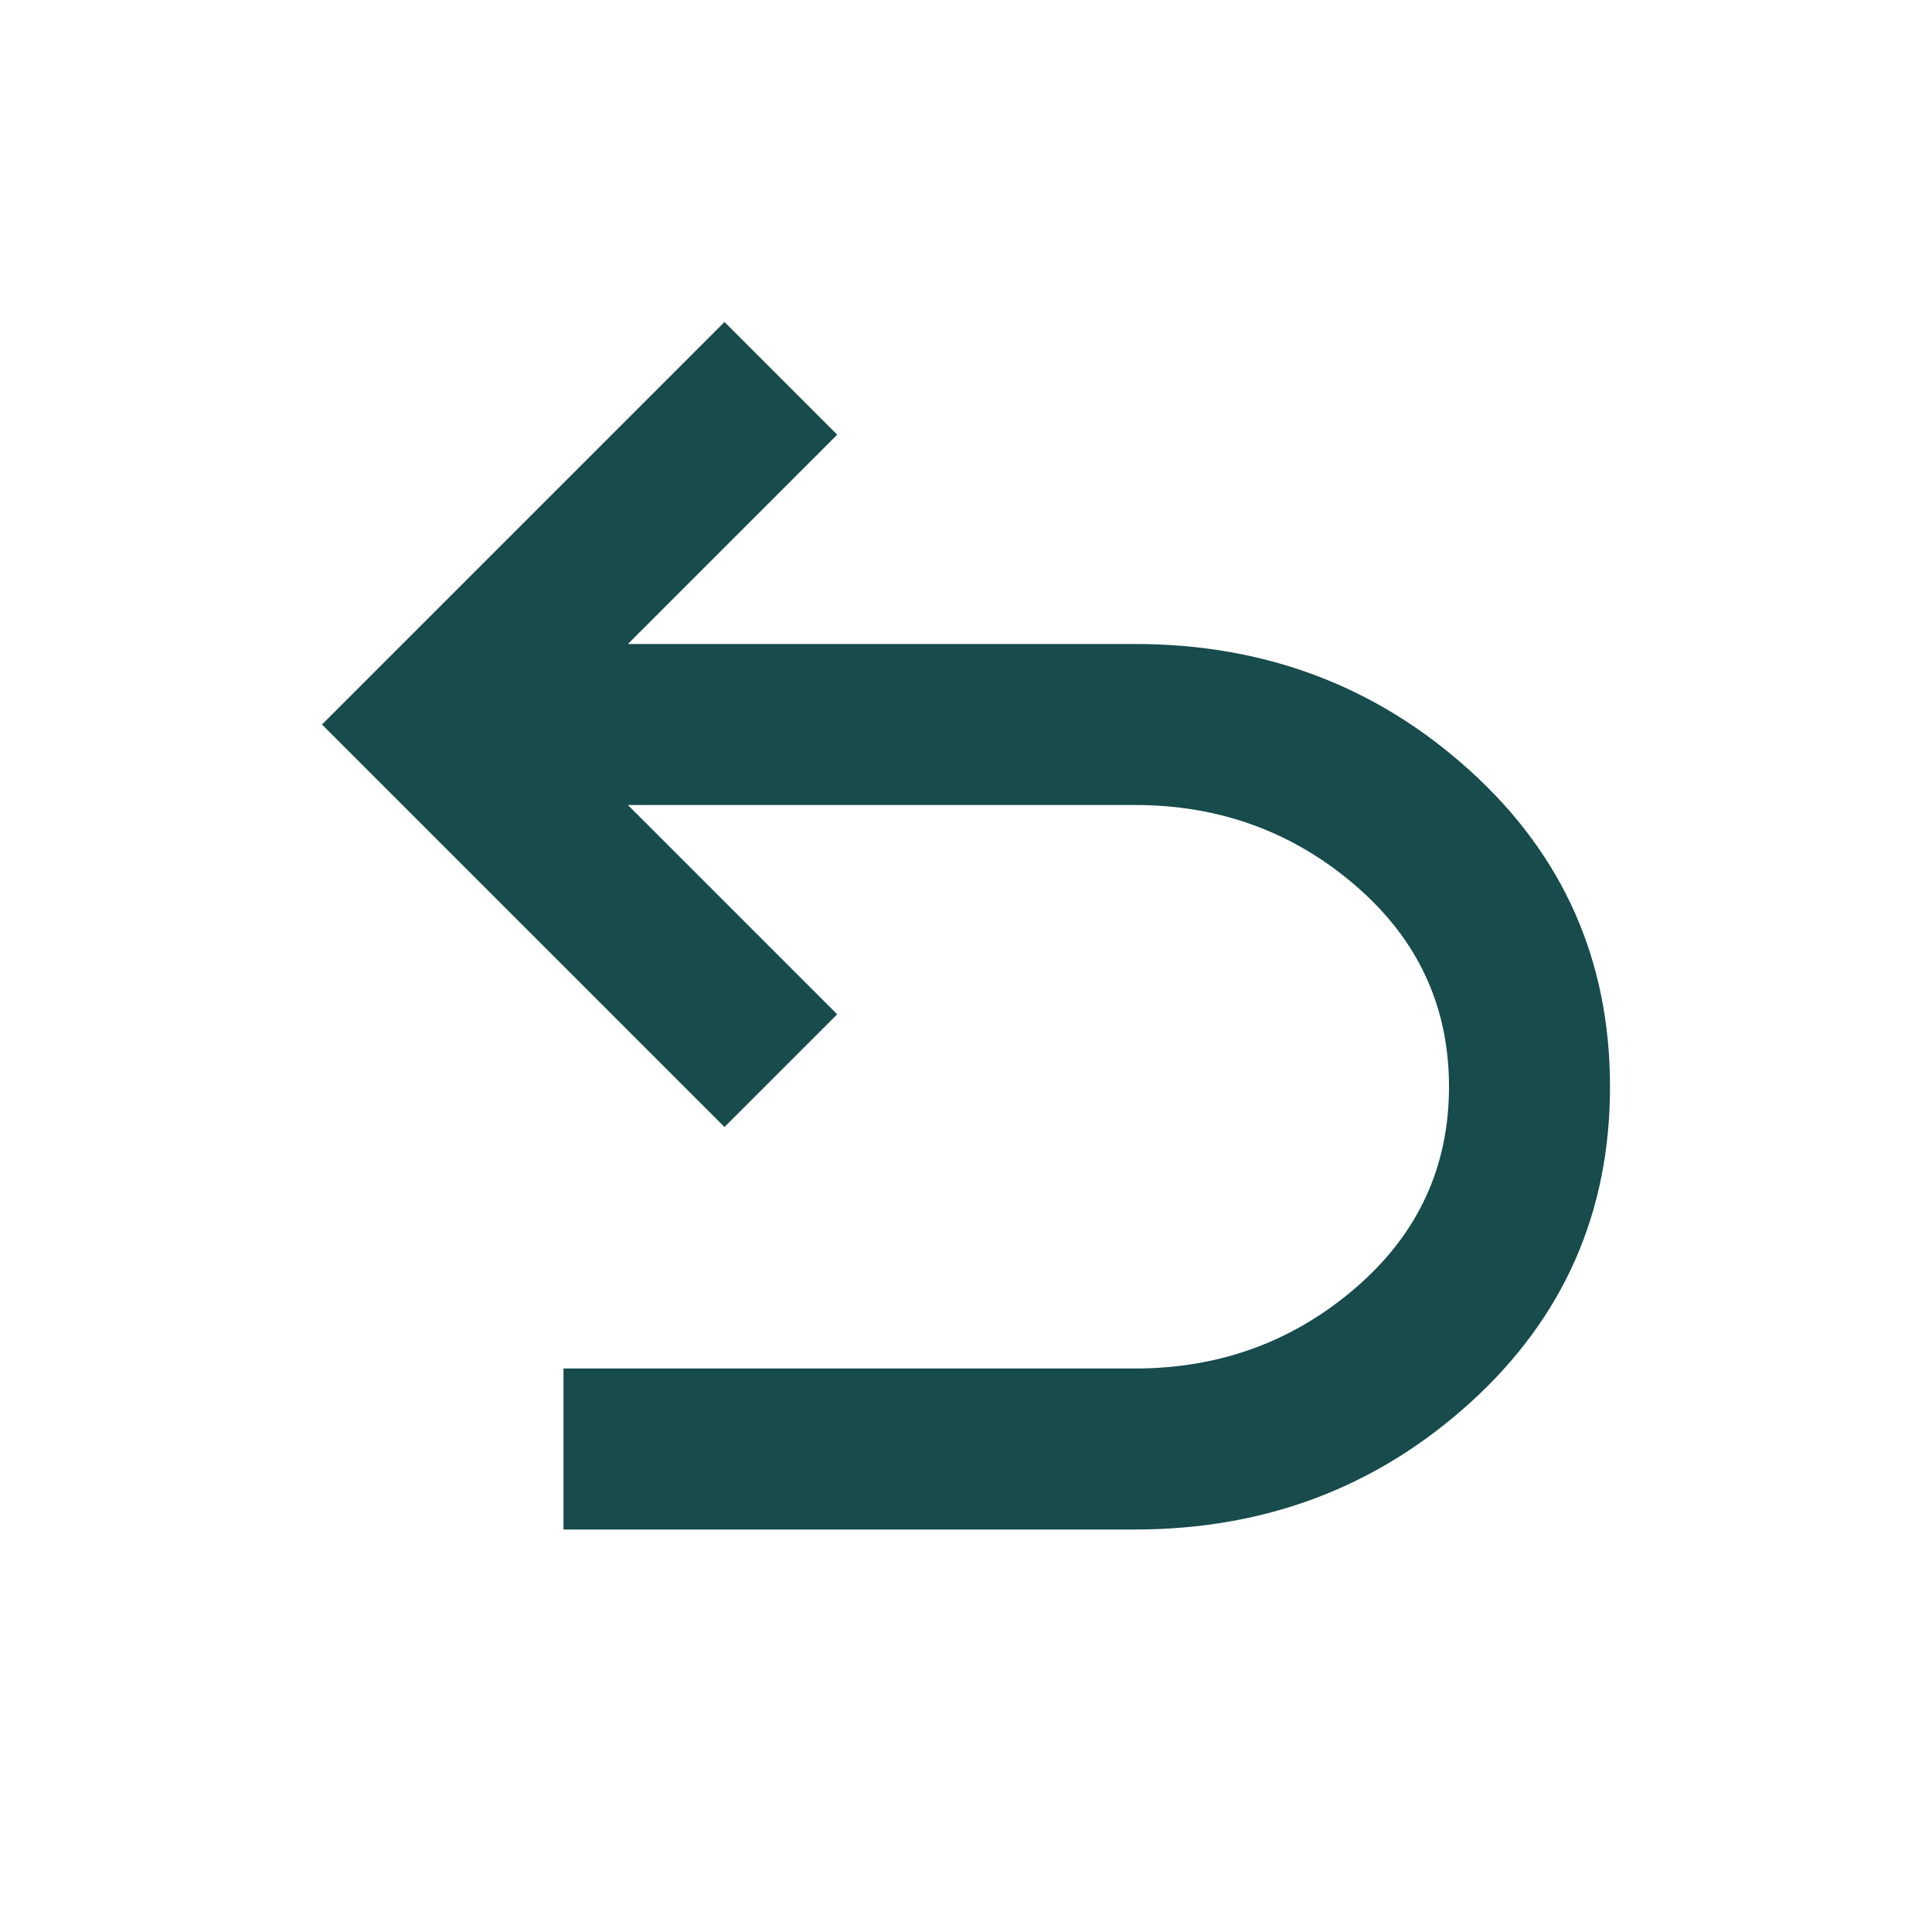
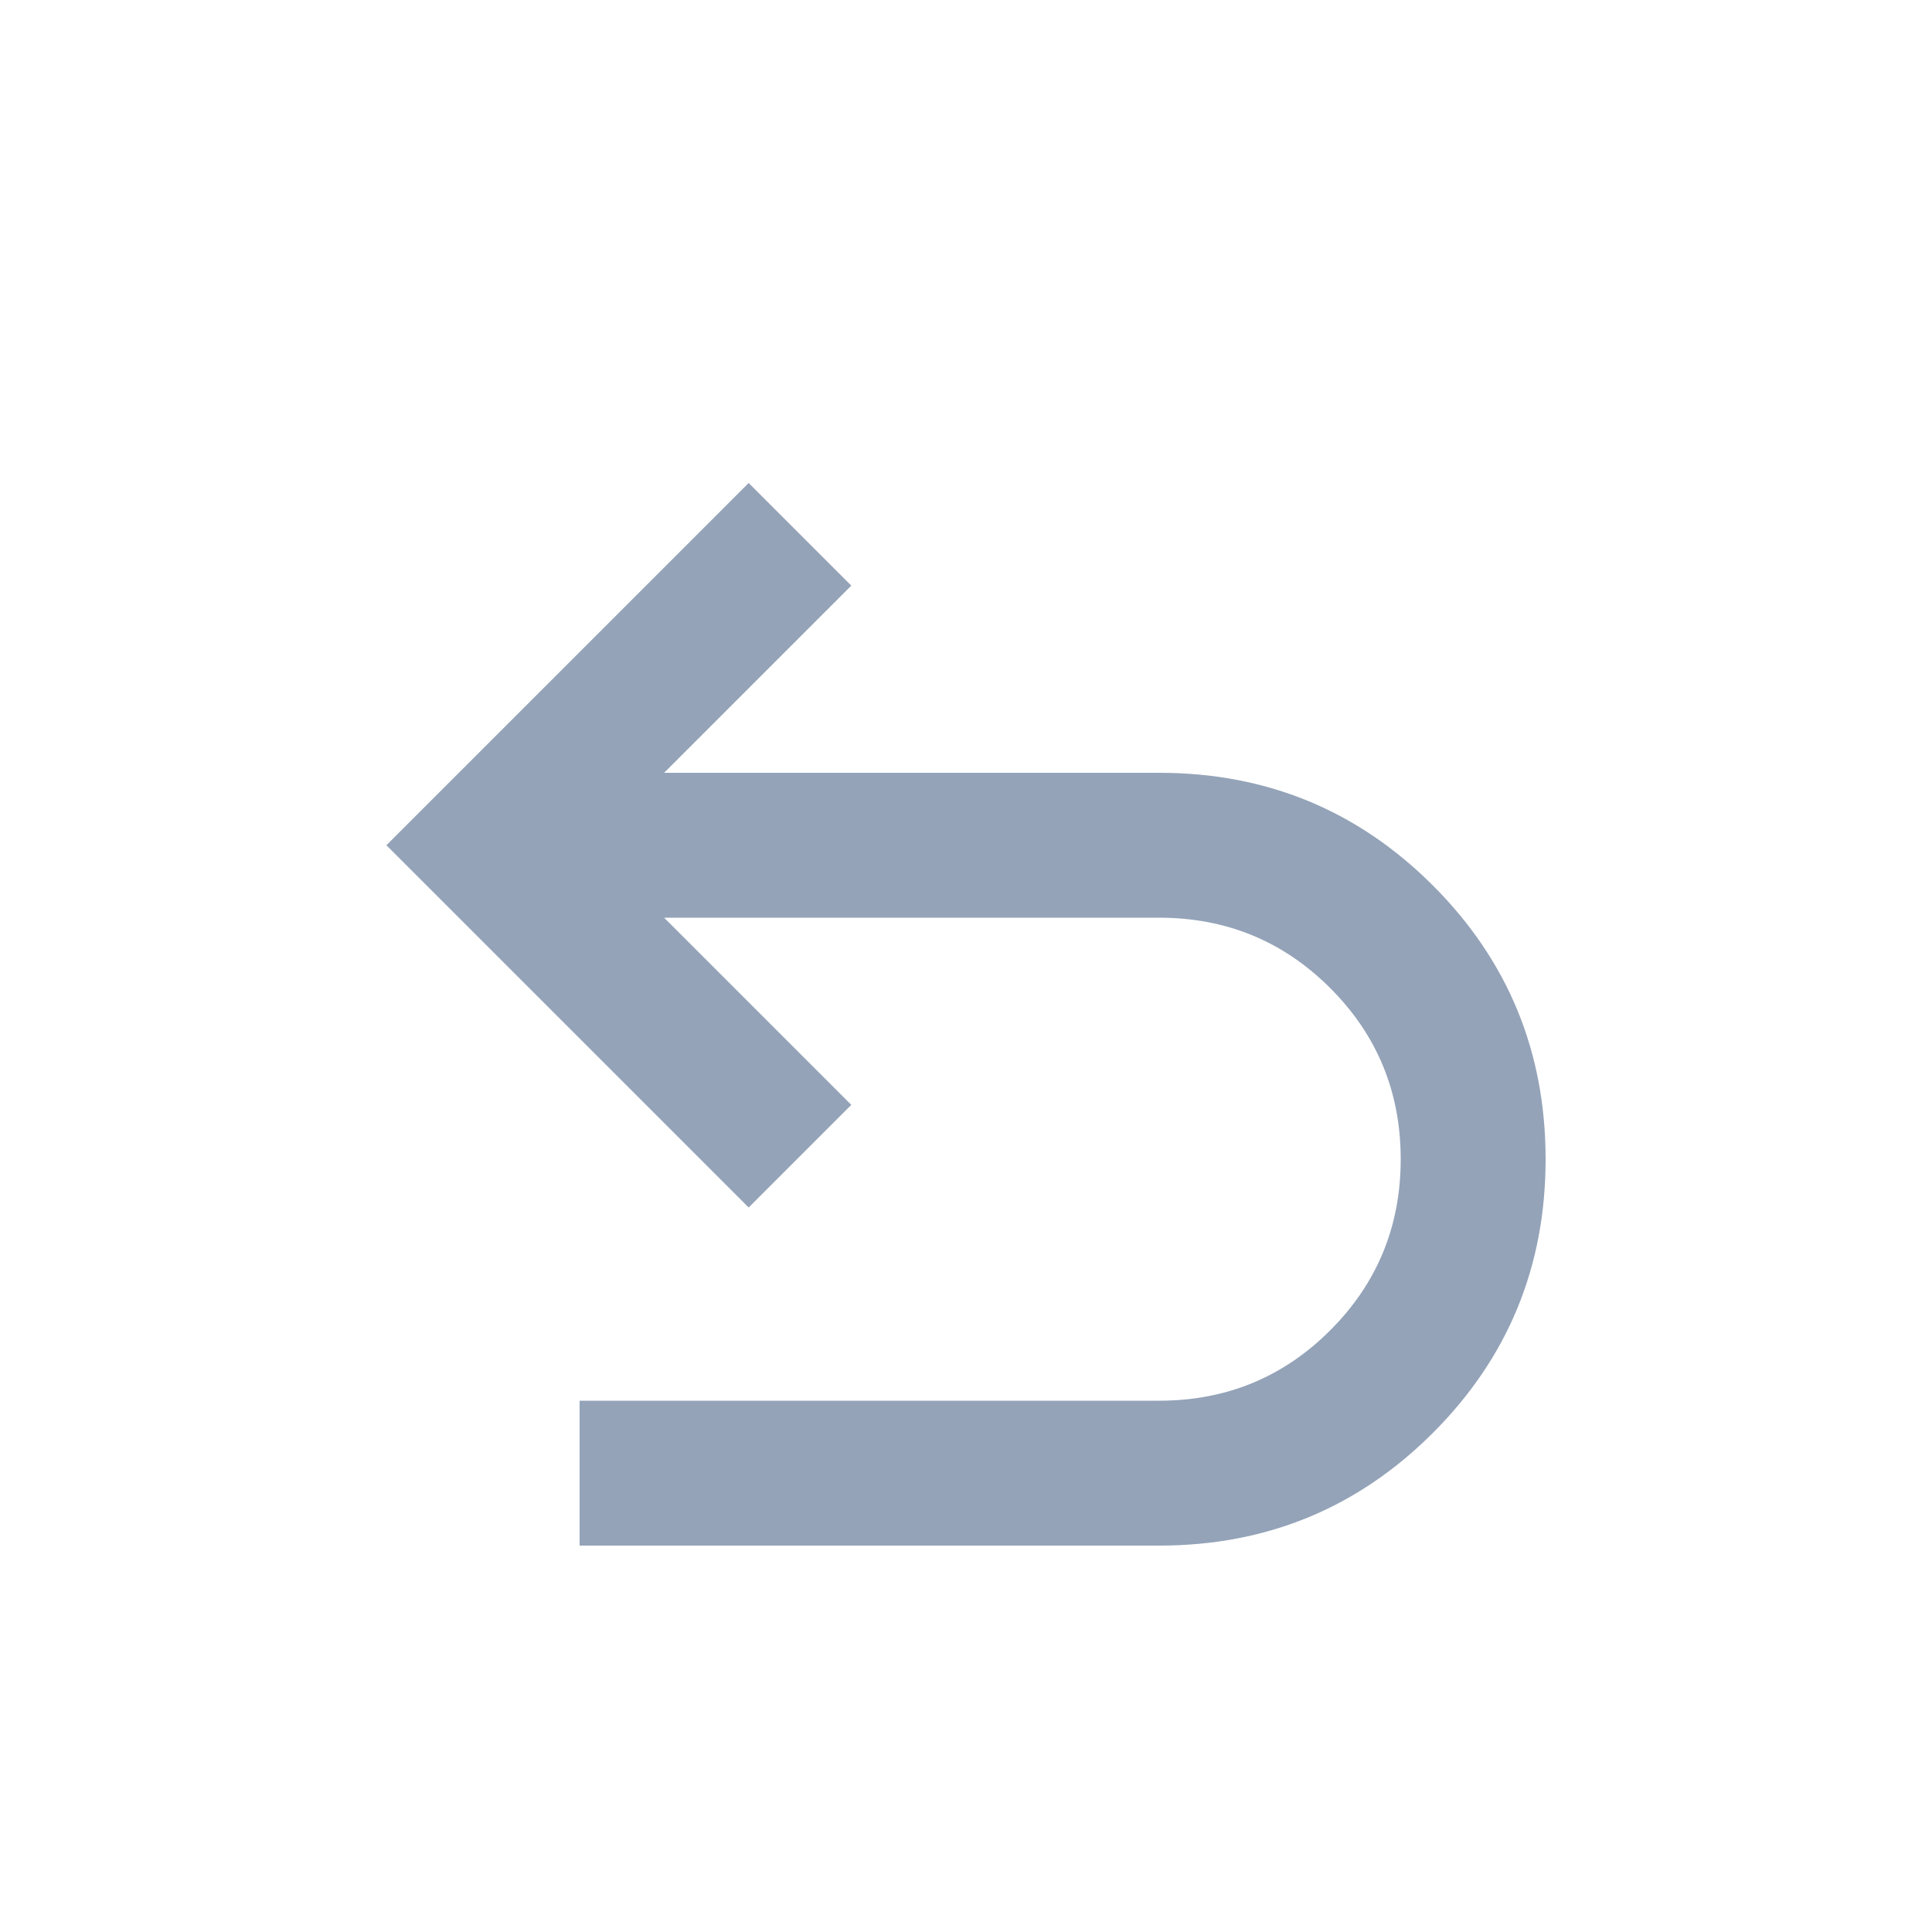
- <svg xmlns="http://www.w3.org/2000/svg" height="24px" viewBox="0 -960 960 960" width="24px" fill="#174B4C">
-   <path d="M280-200v-80h284q63 0 109.5-40T720-420q0-60-46.5-100T564-560H312l104 104-56 56-200-200 200-200 56 56-104 104h252q97 0 166.5 63T800-420q0 94-69.5 157T564-200H280Z" />
+ <svg xmlns="http://www.w3.org/2000/svg" height="20px" viewBox="0 -960 960 960" width="20px" fill="#94a3b8">
+   <path d="M288-192v-72h288q50 0 85-35t35-85q0-50-35-85t-85-35H330l93 93-51 51-180-180 180-180 51 51-93 93h246q80 0 136 56t56 136q0 80-56 136t-136 56H288Z" />
</svg>
